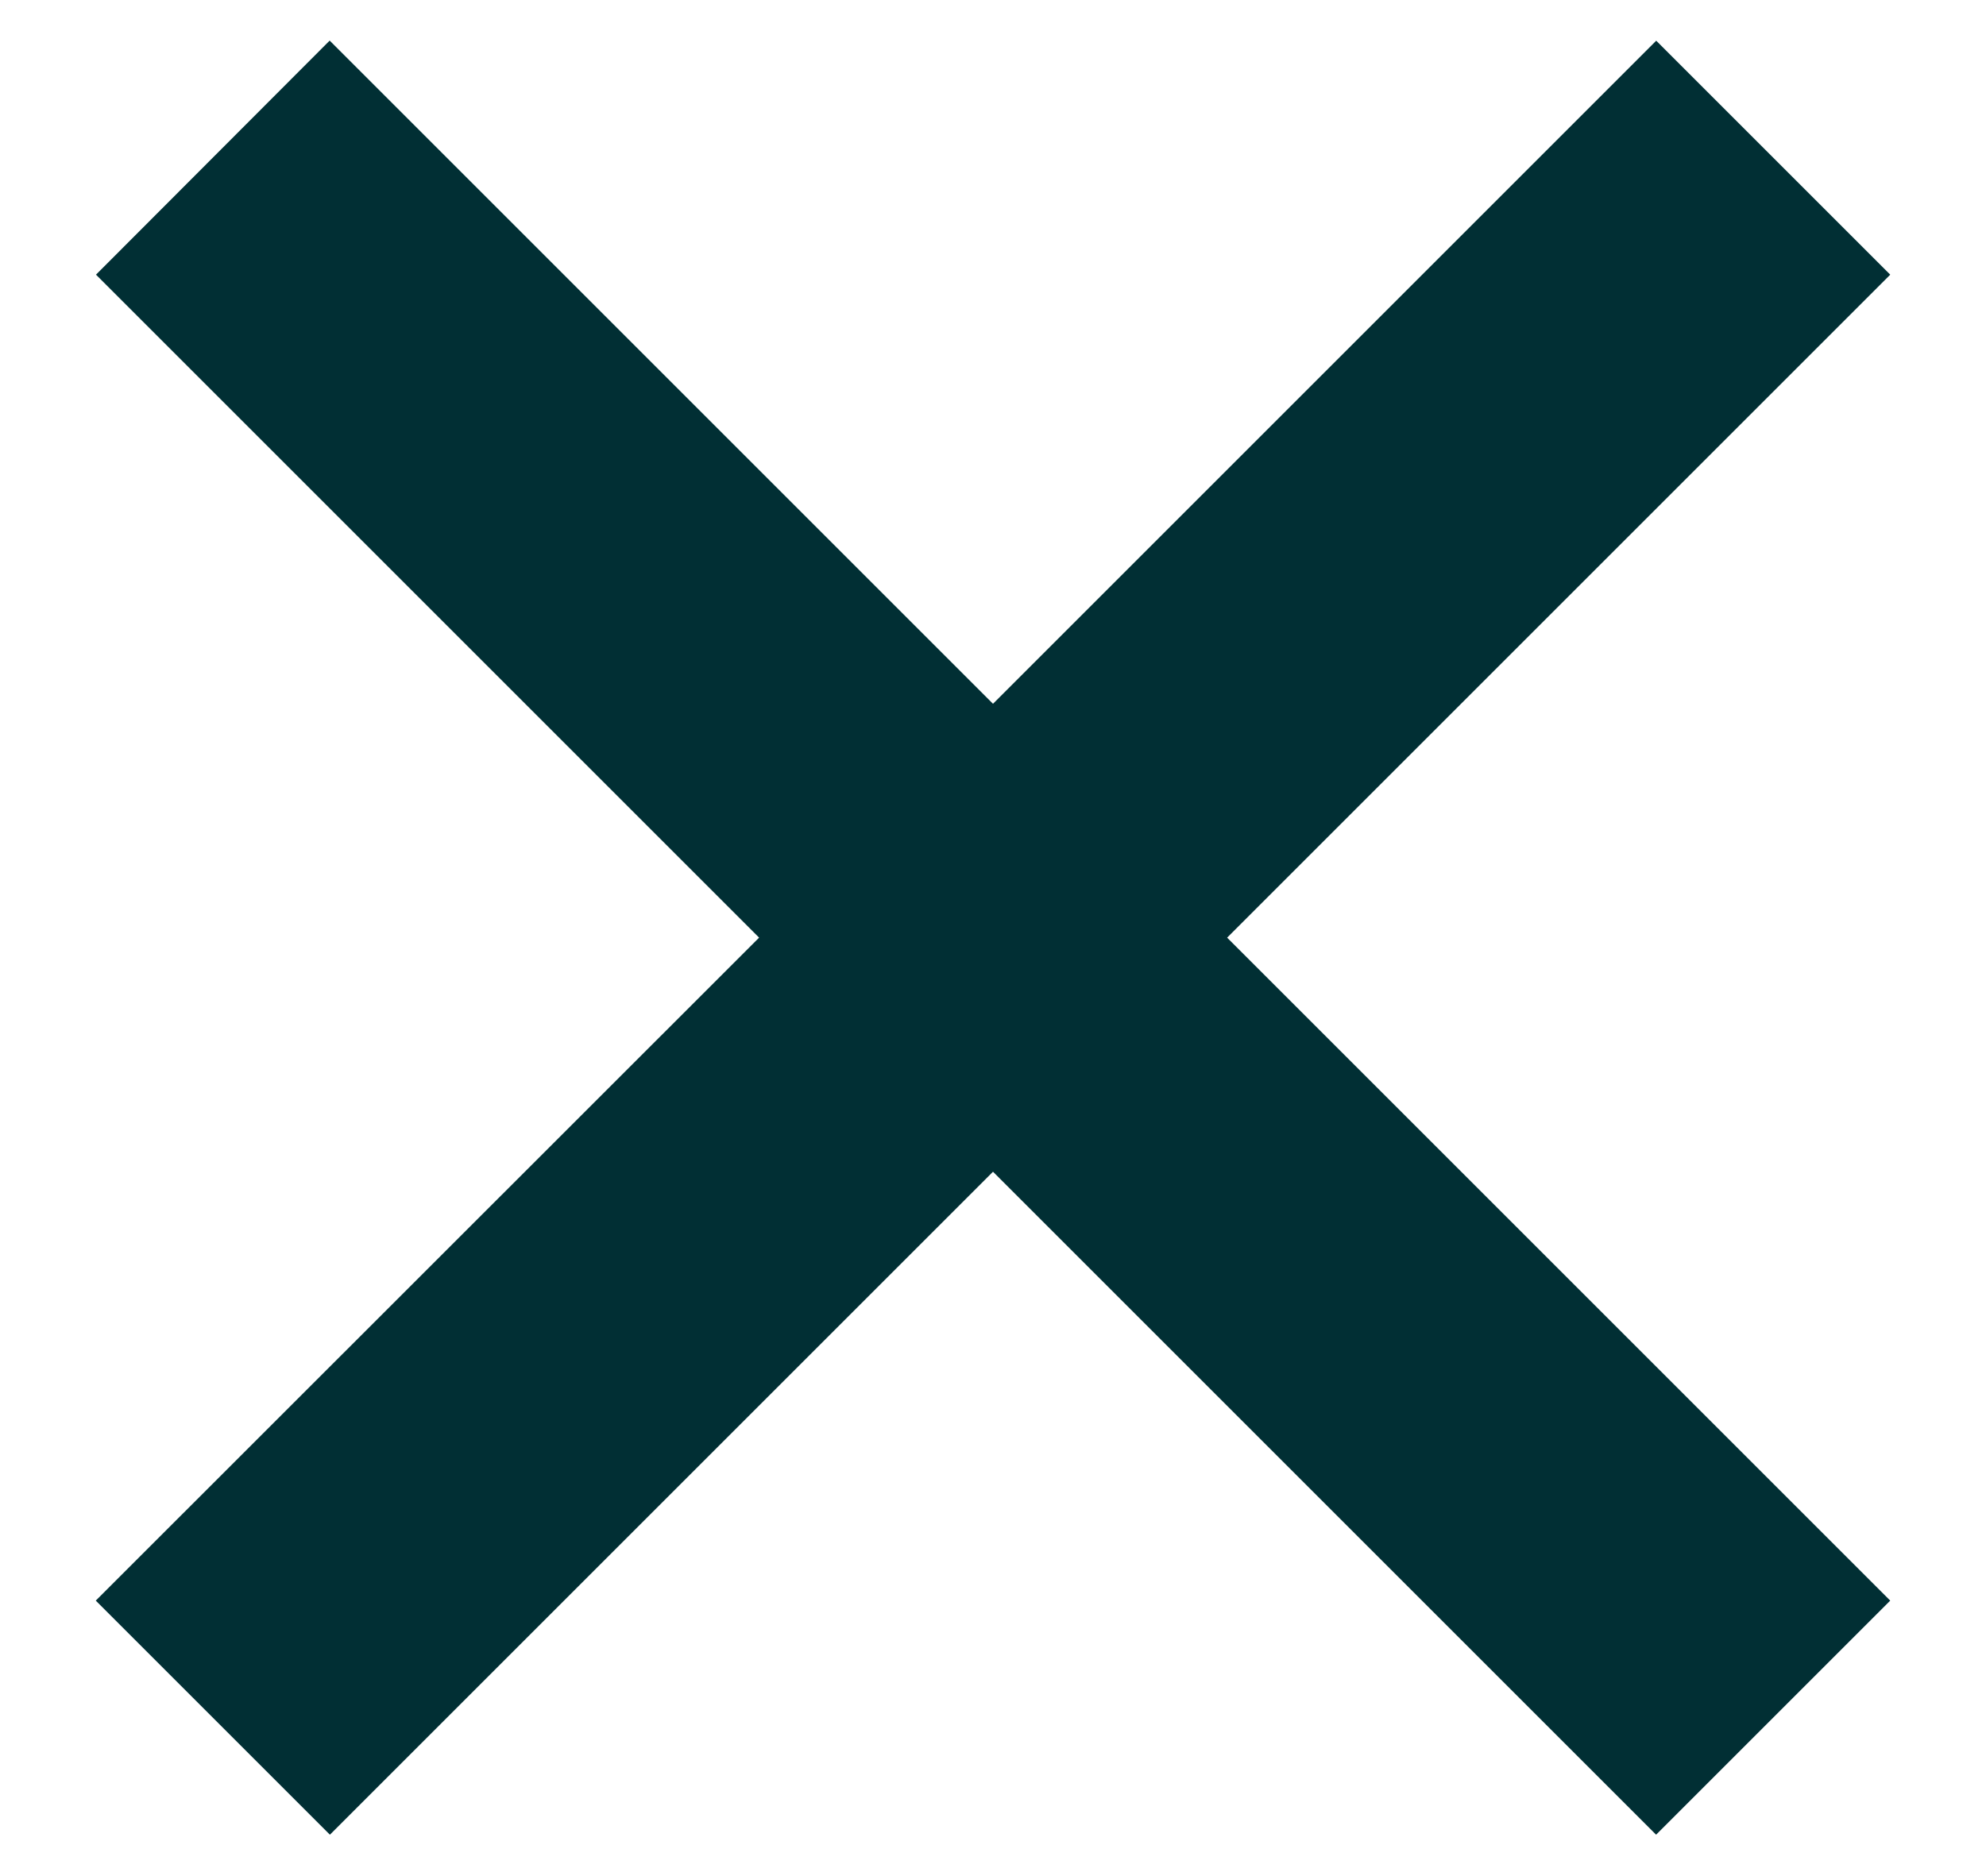
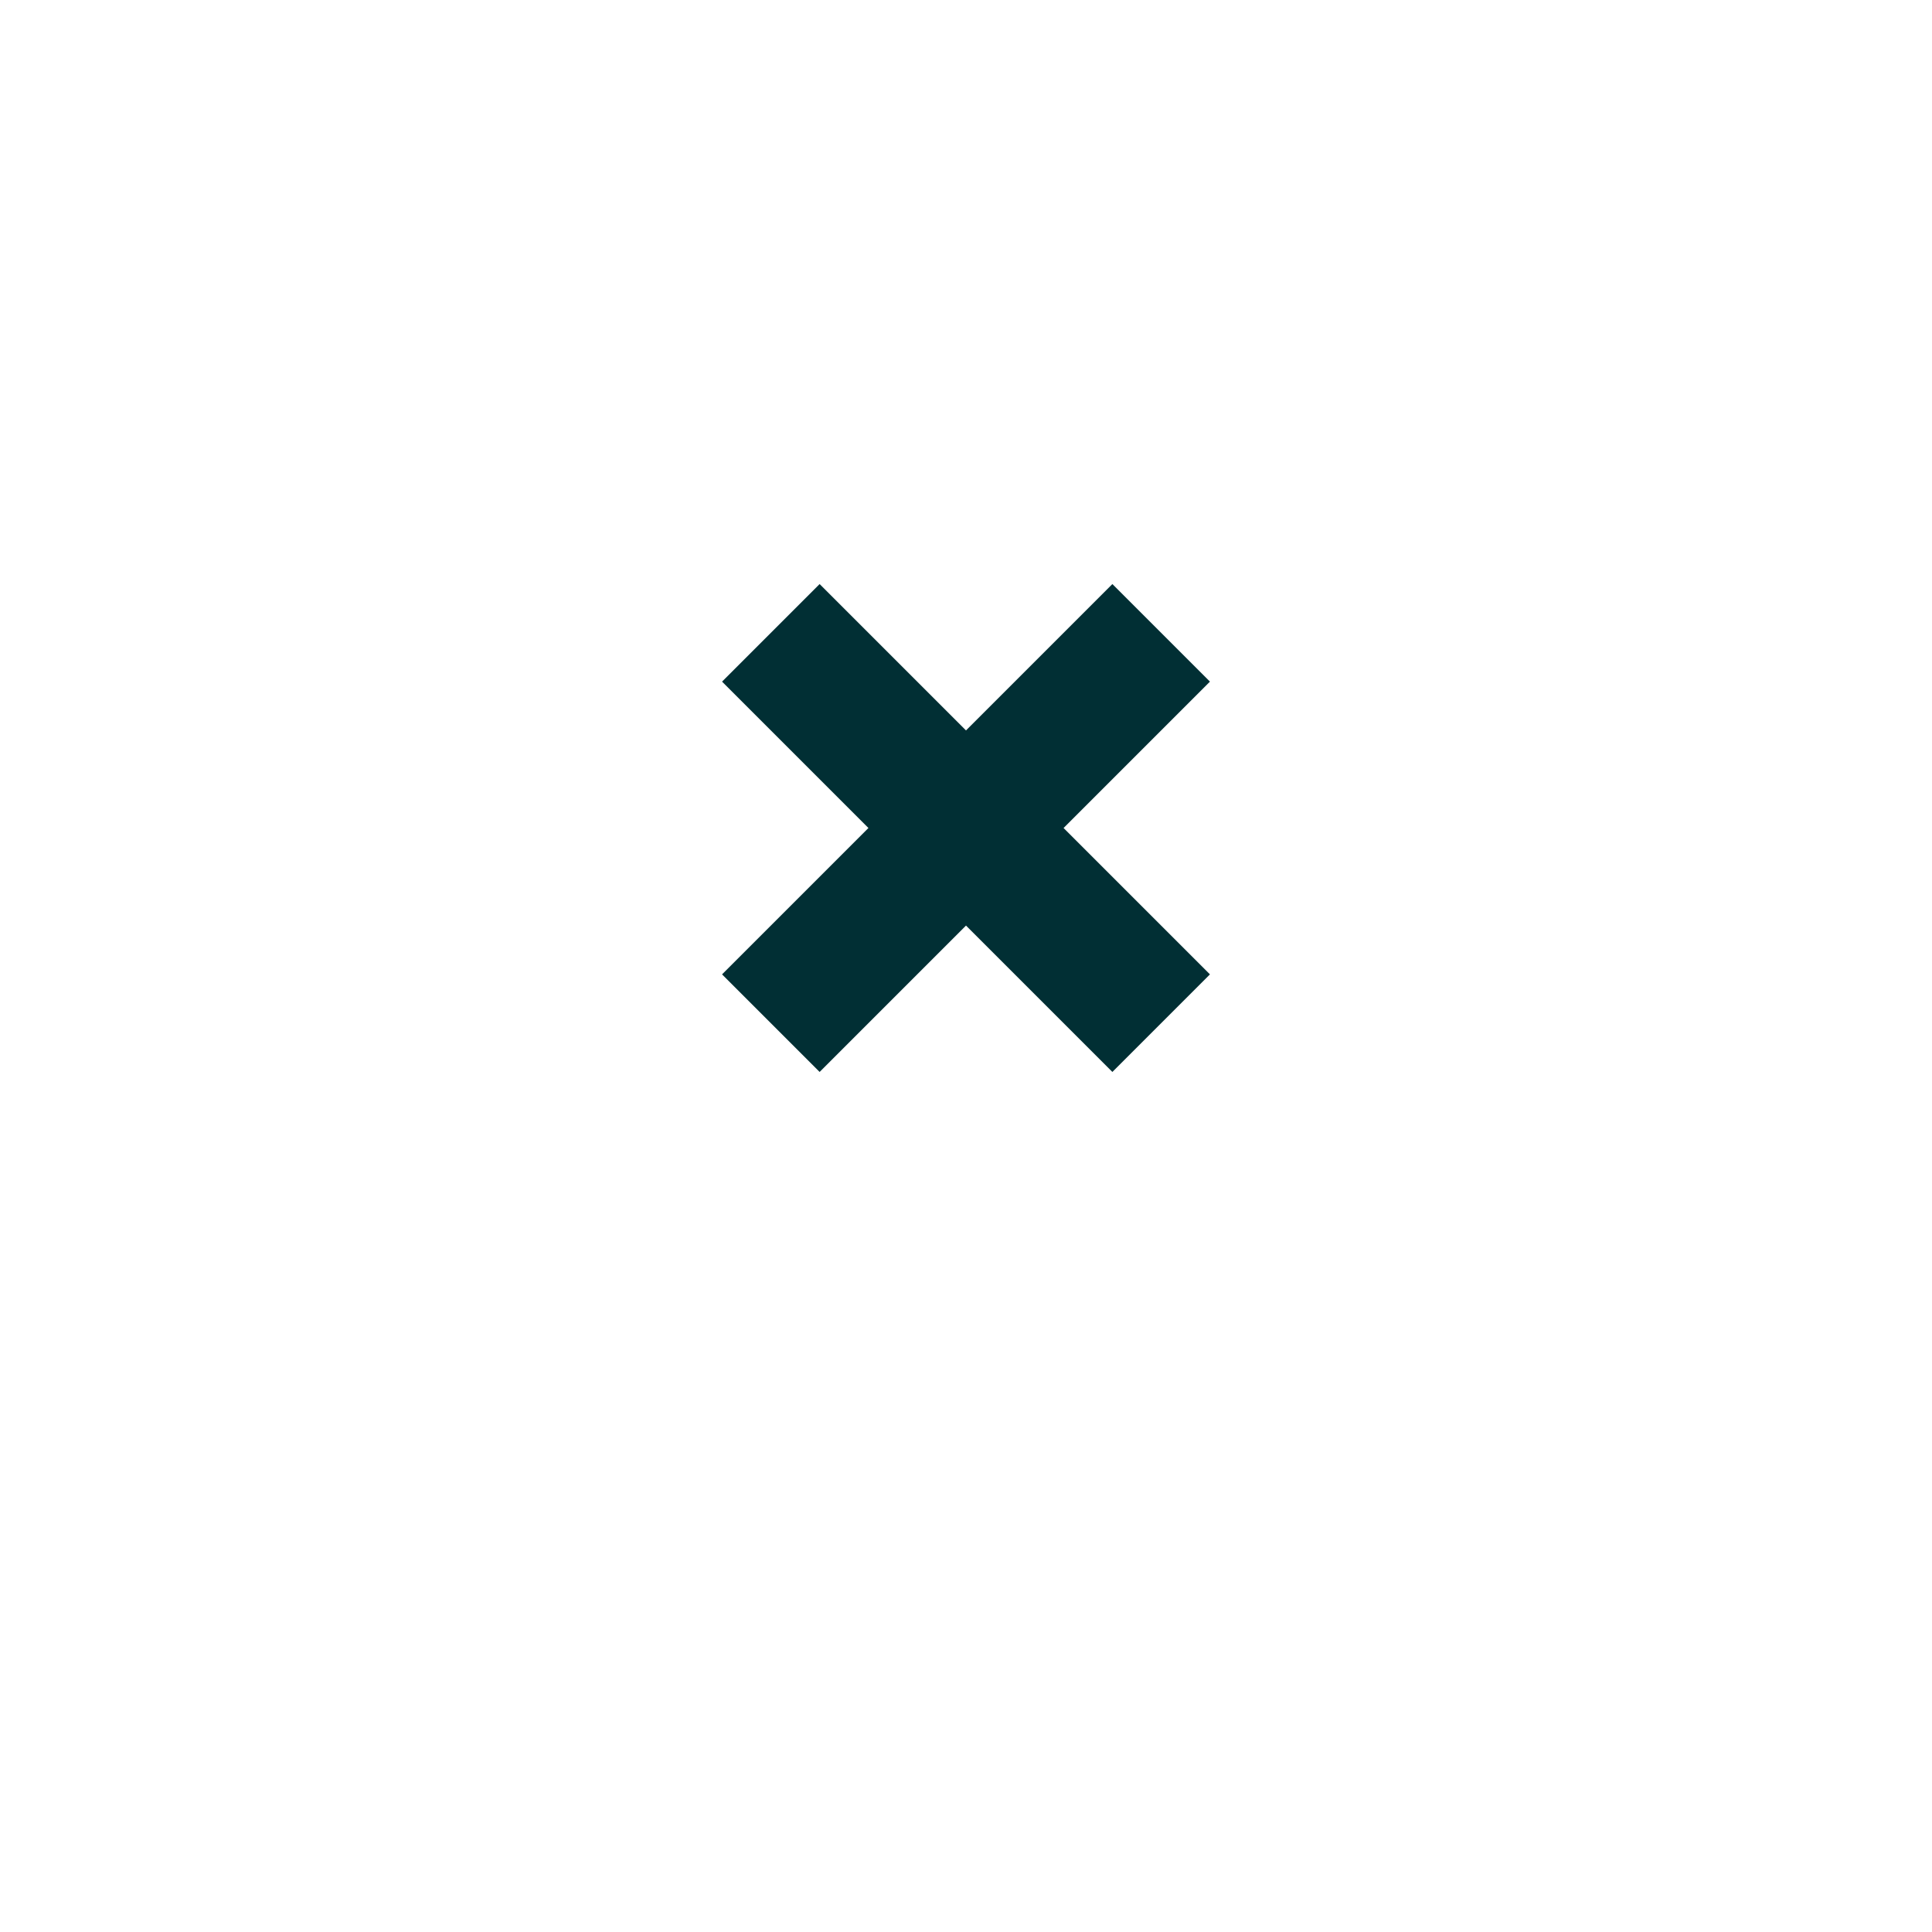
- <svg xmlns="http://www.w3.org/2000/svg" width="18" height="17">
-   <path fill="#012F34" fill-rule="evenodd" d="M15.01.368l2.122 2.122-6.01 6.01 6.01 6.01-2.122 2.122L9 10.622l-6.01 6.01L.868 14.51 6.88 8.5.87 2.49 2.988.368 9 6.38 15.01.37z" />
+ <svg xmlns="http://www.w3.org/2000/svg" width="56" height="56" viewBox="0 4 56 56">
+   <path fill="#012F34" fill-rule="evenodd" clip-rule="evenodd" d="M35.071 23.757L32.243 20.929L28 25.172L23.757 20.929L20.929 23.757L25.172 28L20.929 32.243L23.757 35.071L28 30.828L32.243 35.071L35.071 32.243L30.828 28L35.071 23.757Z" />
</svg>
